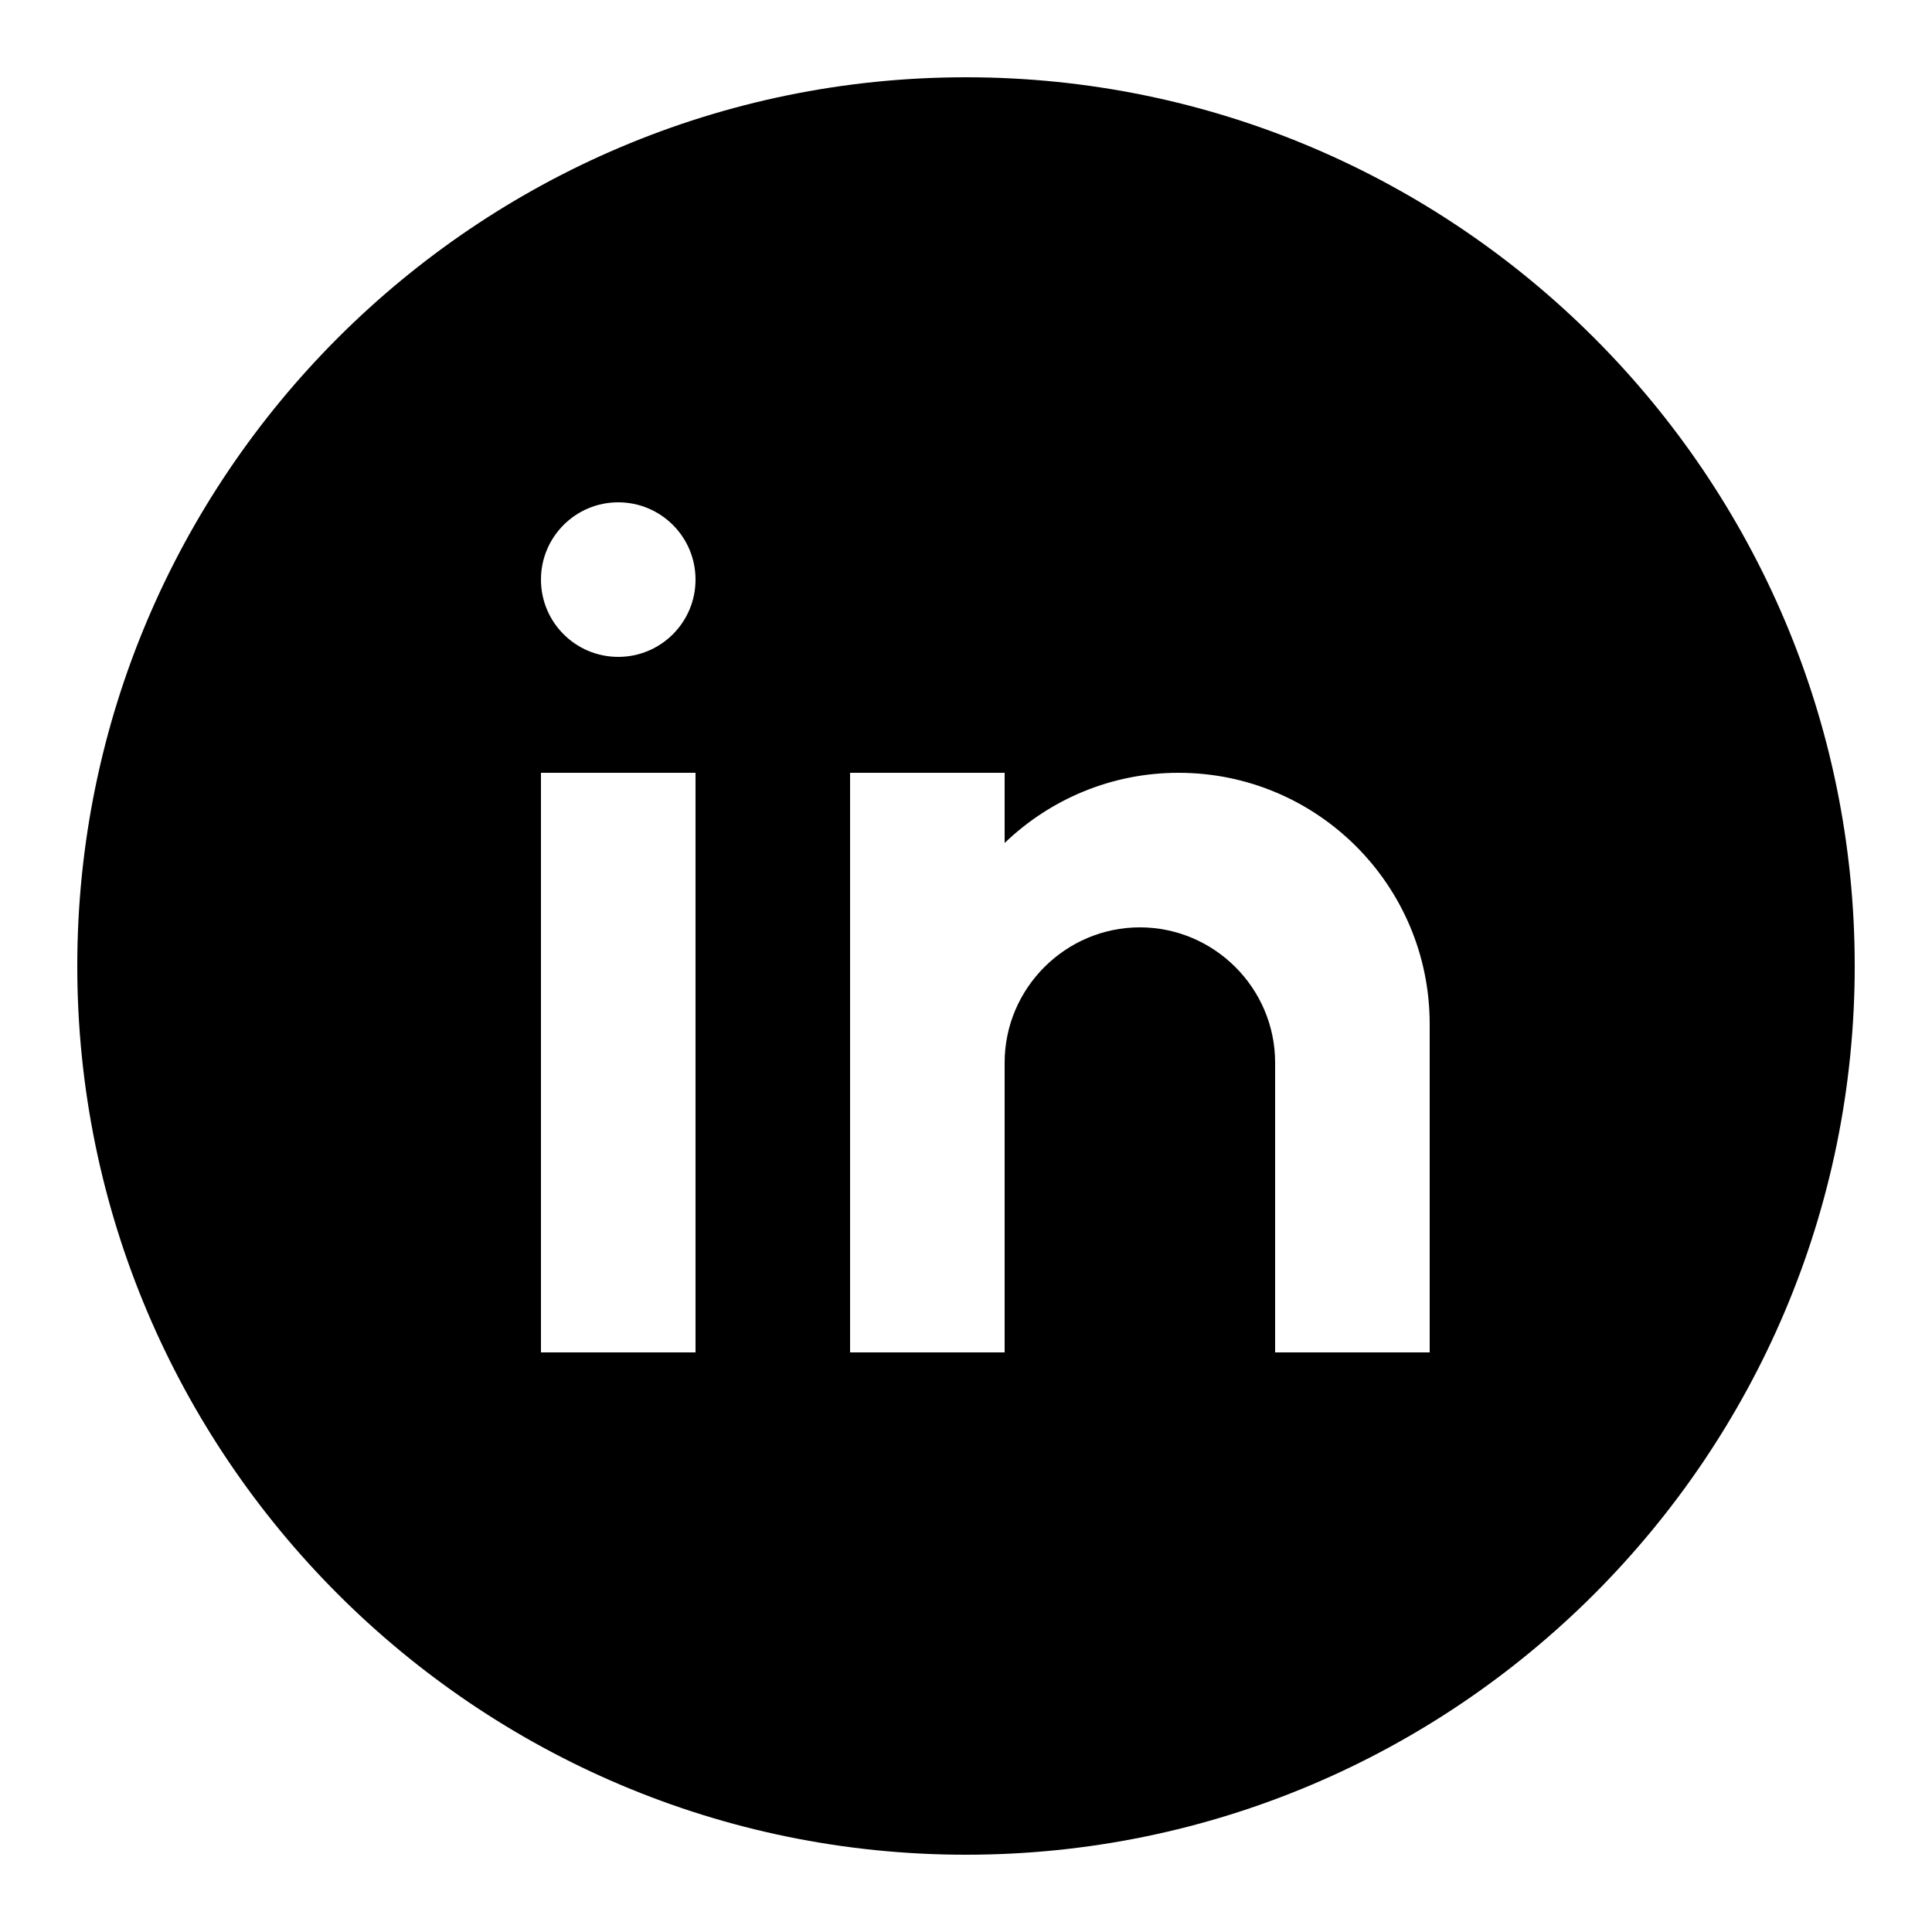
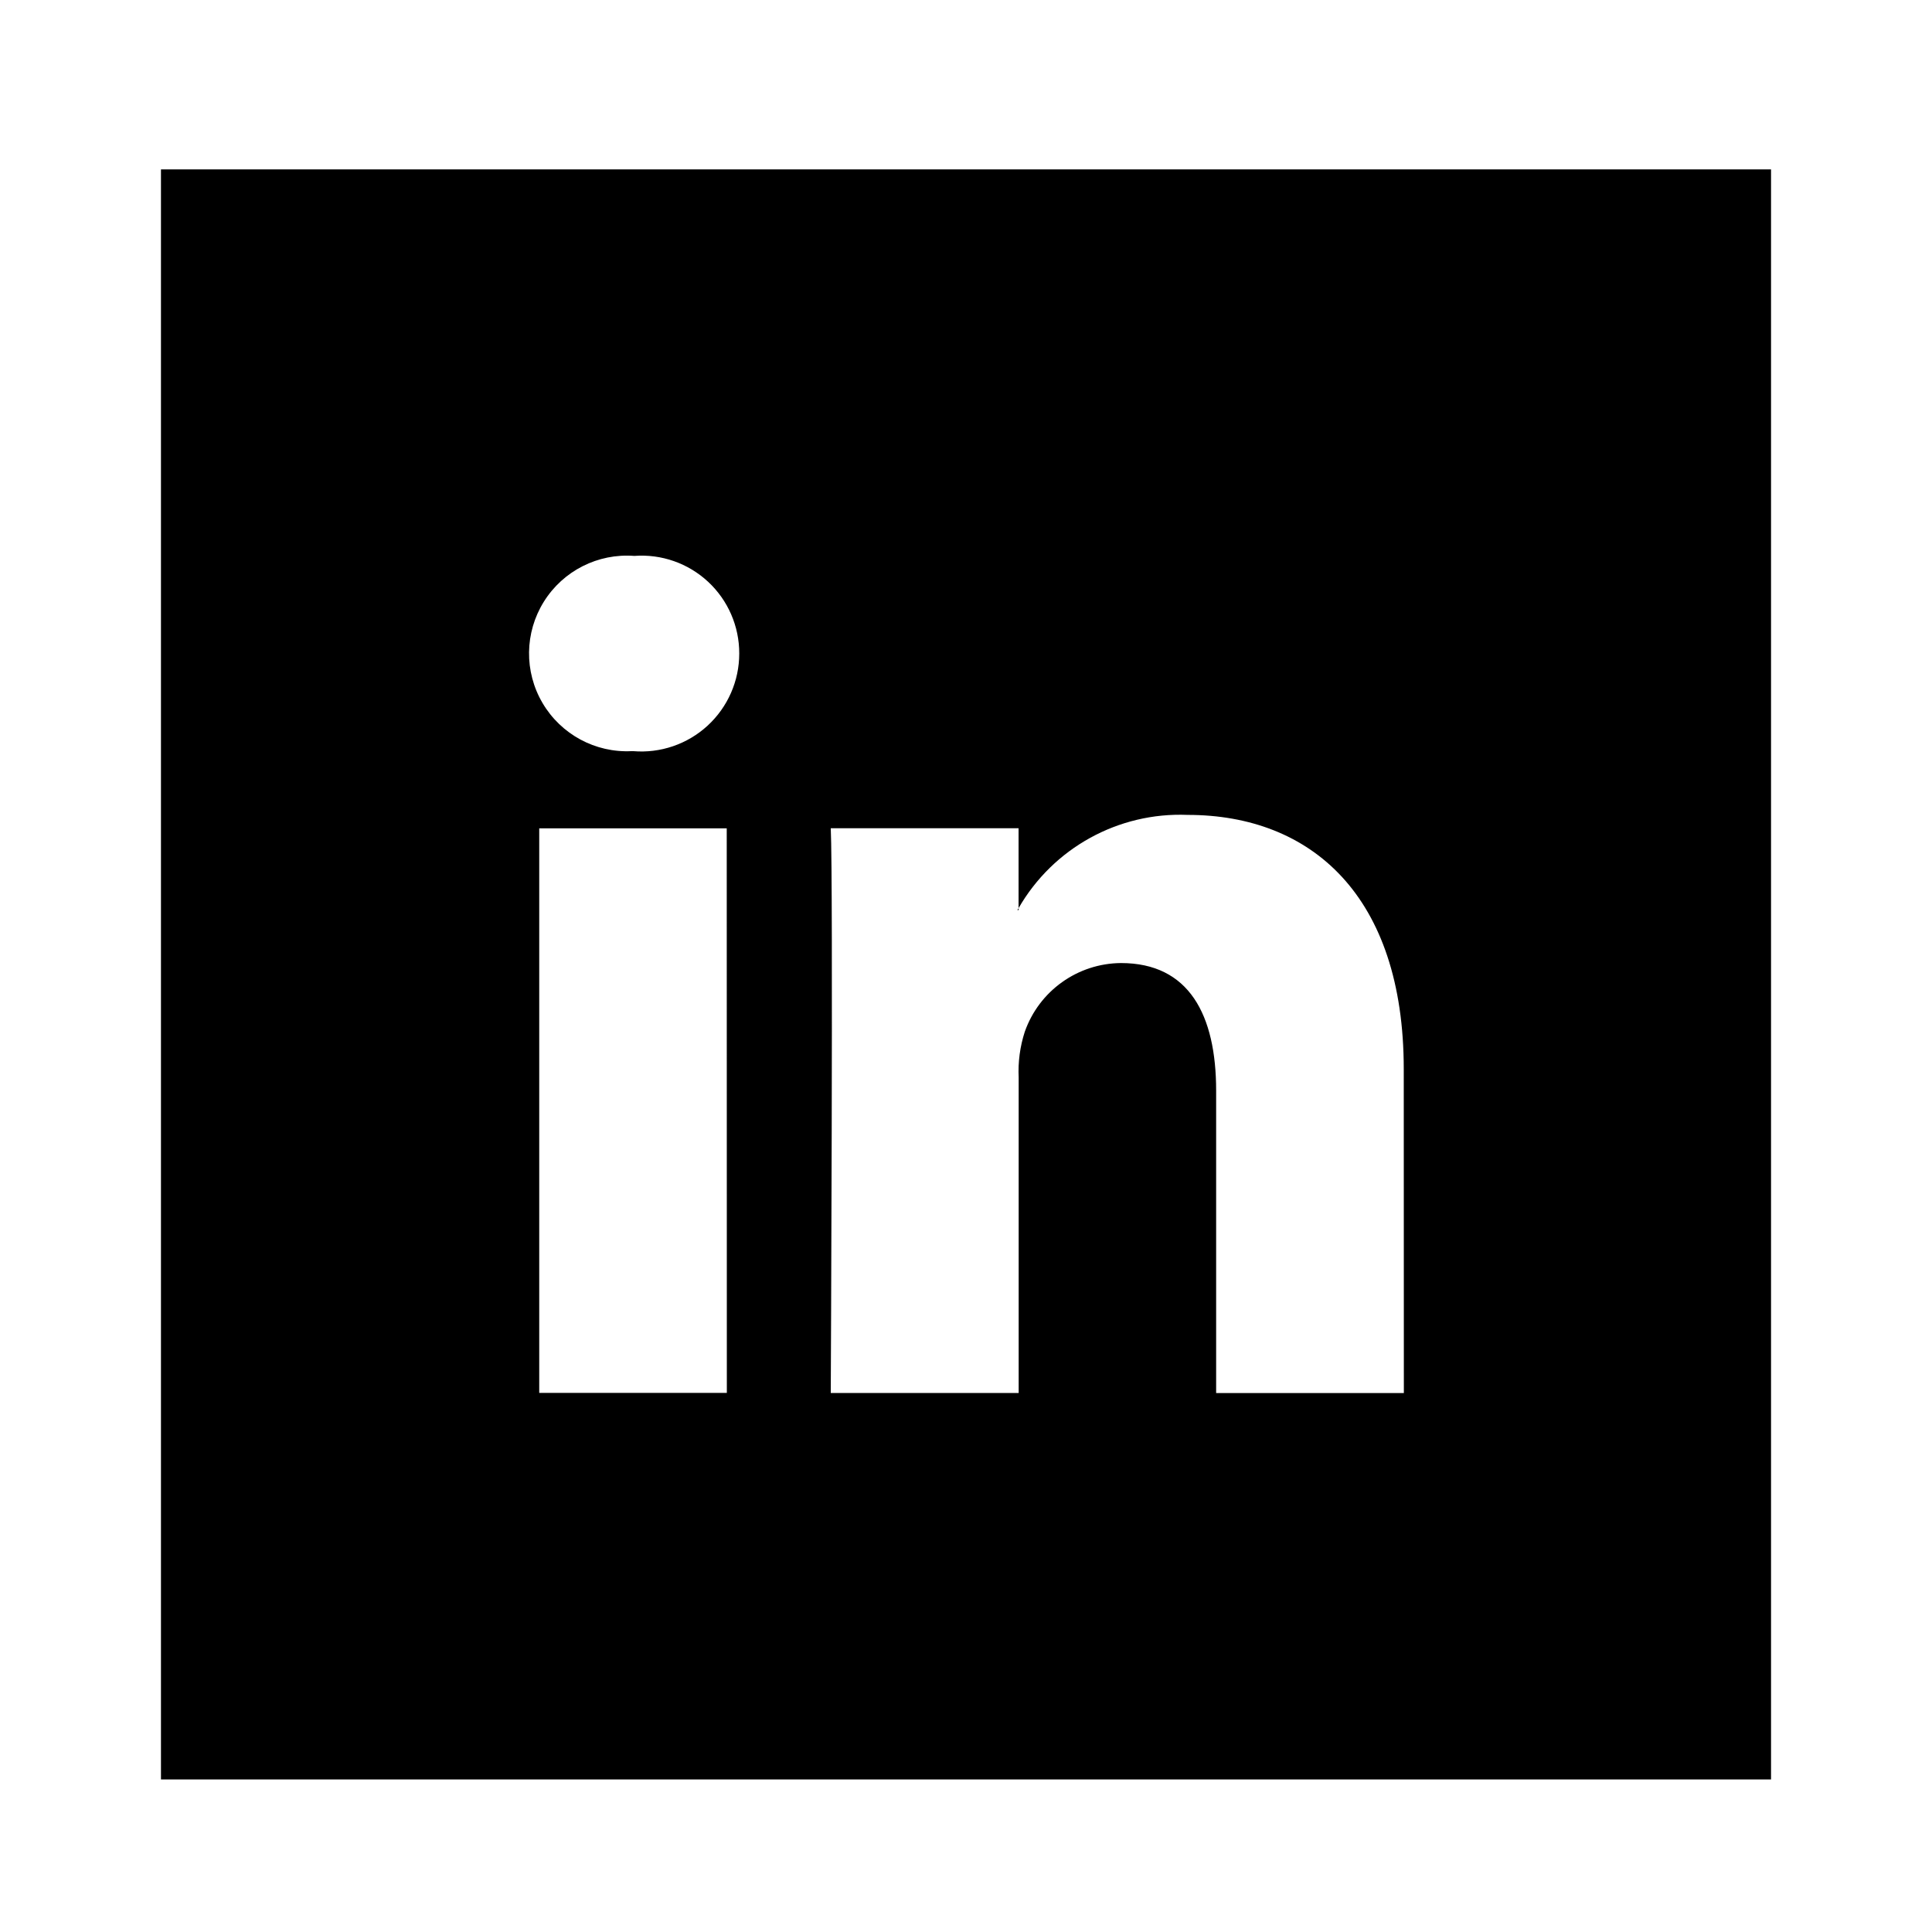
- <svg xmlns="http://www.w3.org/2000/svg" viewBox="0 0 50 50" width="50px" height="50px">
-   <path d="M25,2C12.318,2,2,12.317,2,25s10.318,23,23,23s23-10.317,23-23S37.682,2,25,2z M18,35h-4V20h4V35z M16,17 c-1.105,0-2-0.895-2-2c0-1.105,0.895-2,2-2s2,0.895,2,2C18,16.105,17.105,17,16,17z M37,35h-4v-5v-2.5c0-1.925-1.575-3.5-3.5-3.5 S26,25.575,26,27.5V35h-4V20h4v1.816C27.168,20.694,28.752,20,30.5,20c3.59,0,6.5,2.91,6.5,6.5V35z" />
+ <svg xmlns="http://www.w3.org/2000/svg" fill="#000000" width="800px" height="800px" viewBox="-1.5 0 19 19" class="cf-icon-svg">
+   <path d="M15.917 17.5H.083V1.666h15.834zM5.77 6.427a.96.96 0 0 0-1.032-.96.962.962 0 1 0-.025 1.92h.013a.963.963 0 0 0 1.044-.96zm-.123 1.719H3.803v5.552h1.845zm6.658 2.368c0-1.705-.91-2.5-2.125-2.5a1.832 1.832 0 0 0-1.663.917v-.786H6.67c.025.52 0 5.554 0 5.554h1.848v-3.102a1.264 1.264 0 0 1 .06-.45 1.011 1.011 0 0 1 .946-.676c.67 0 .936.51.936 1.256V13.7h1.846zm-3.8-1.564.013-.019v.019z" />
</svg>
